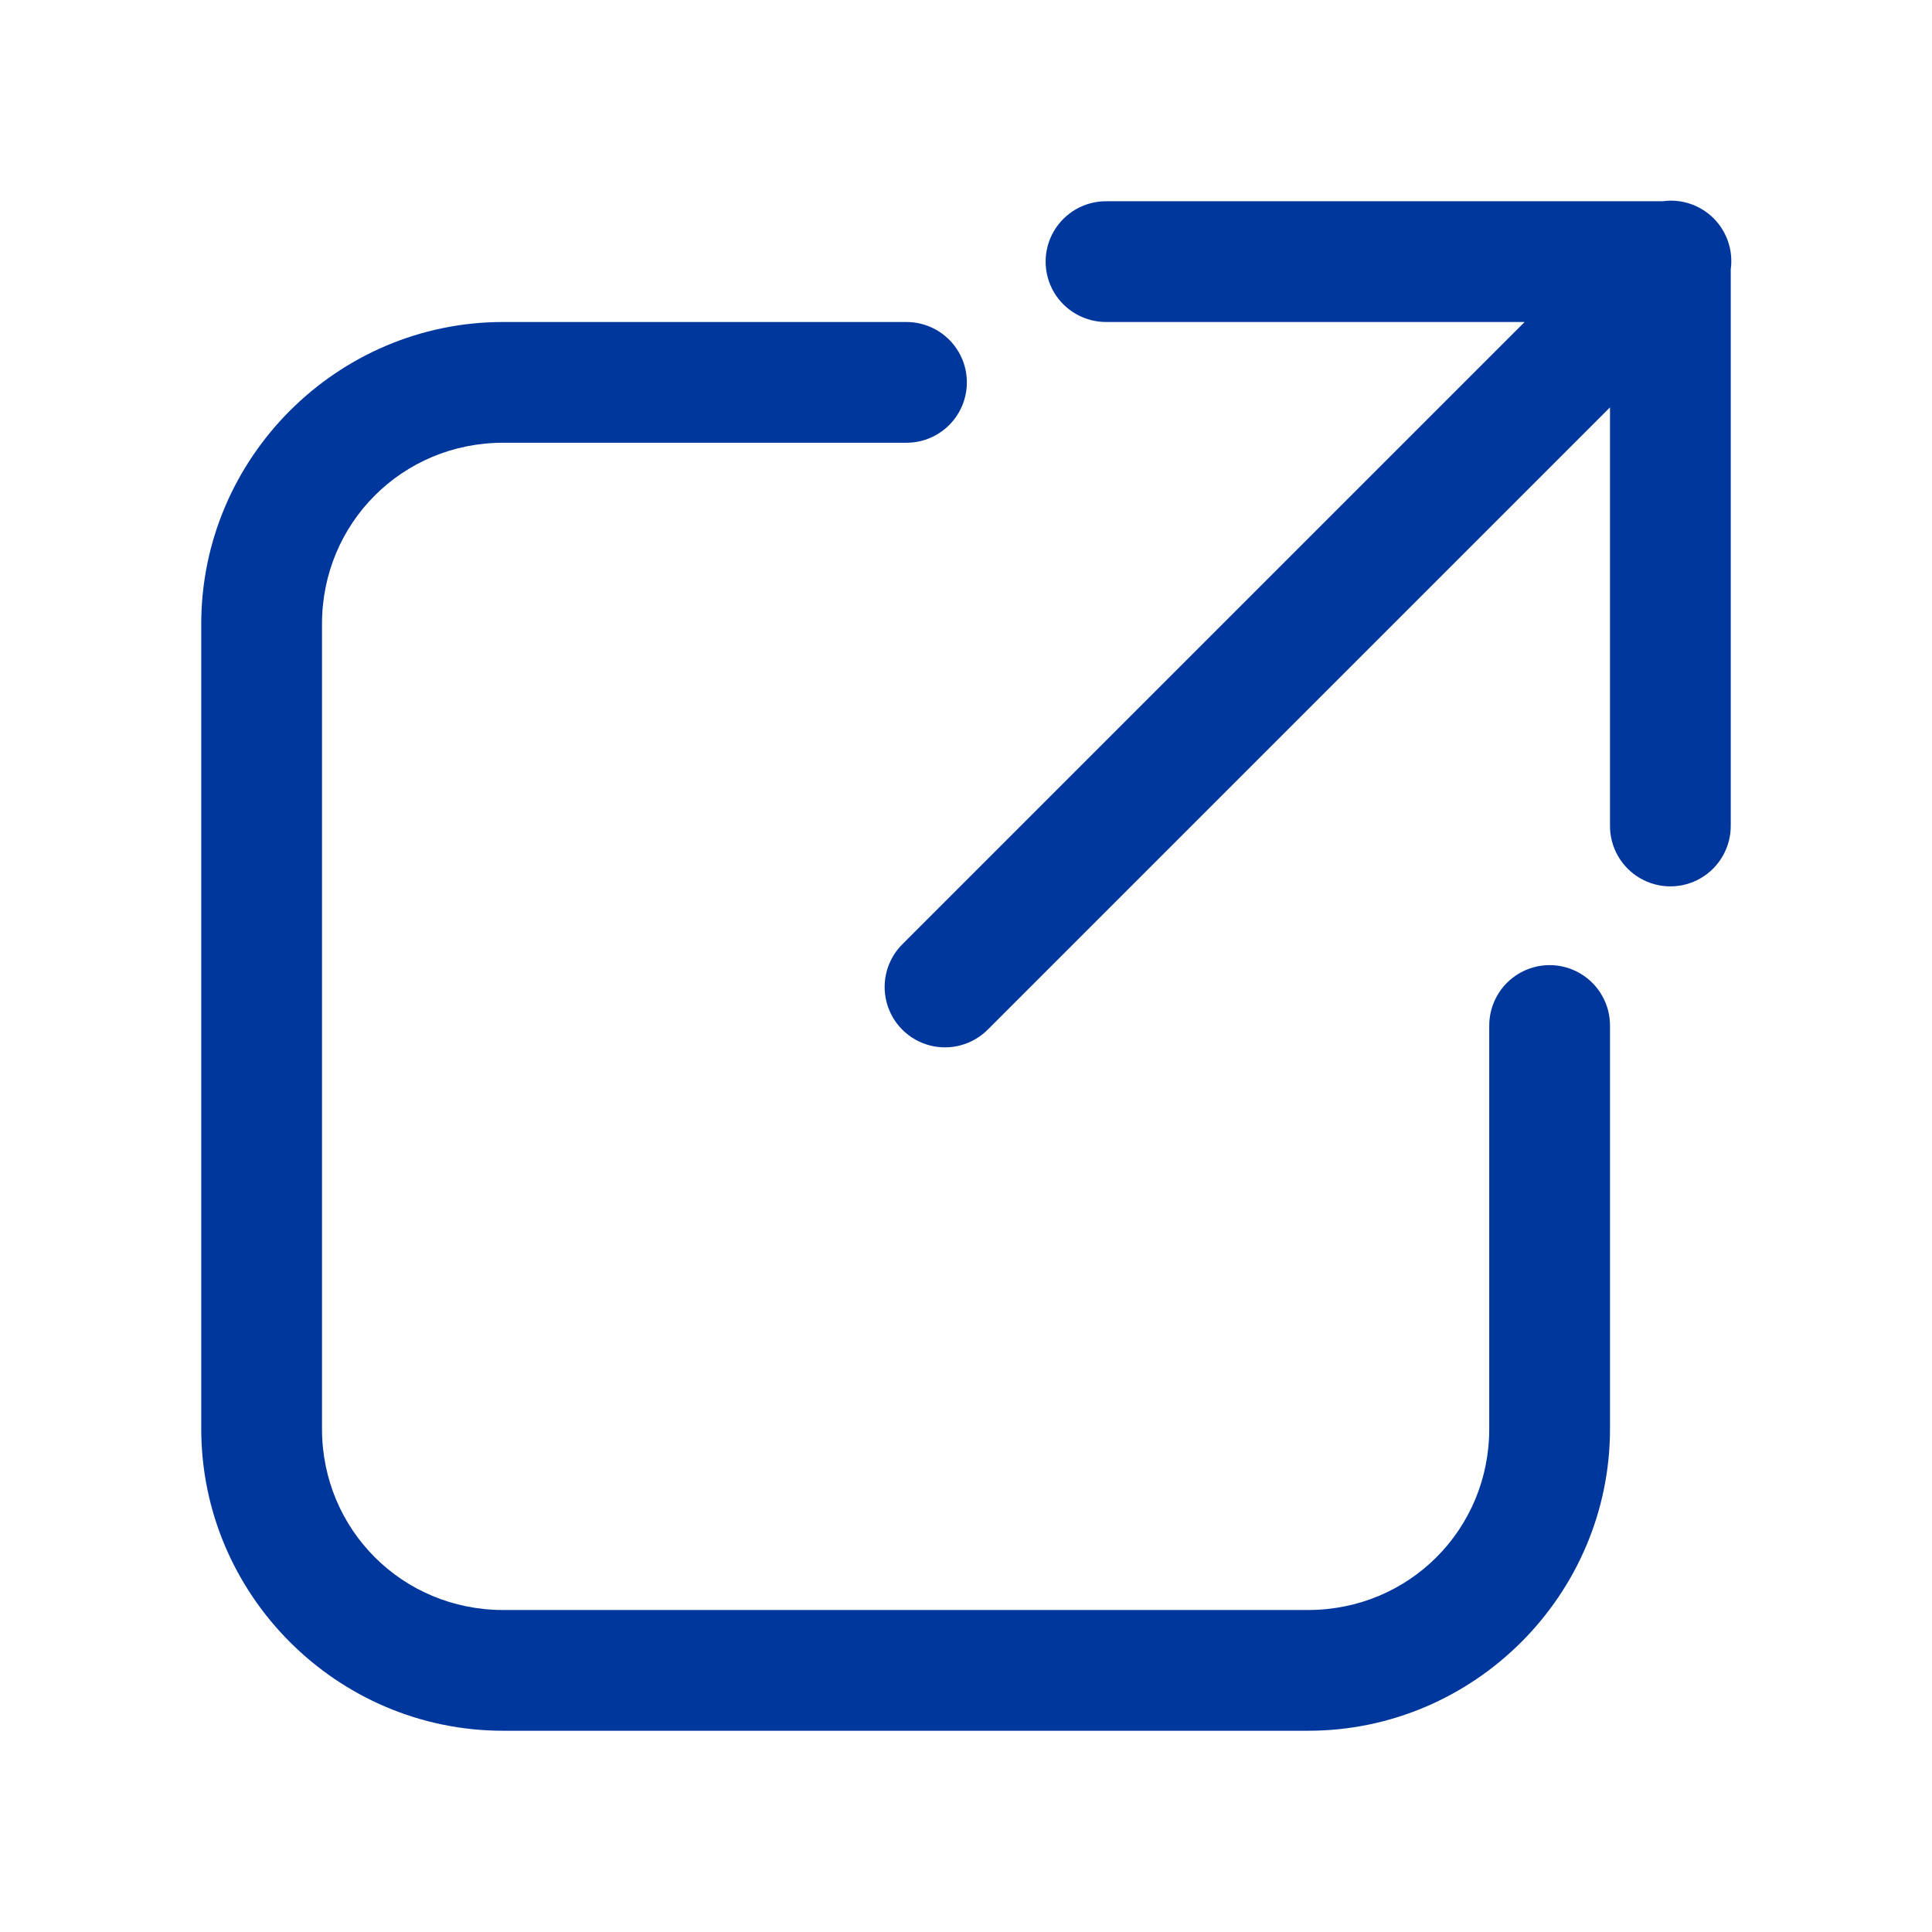
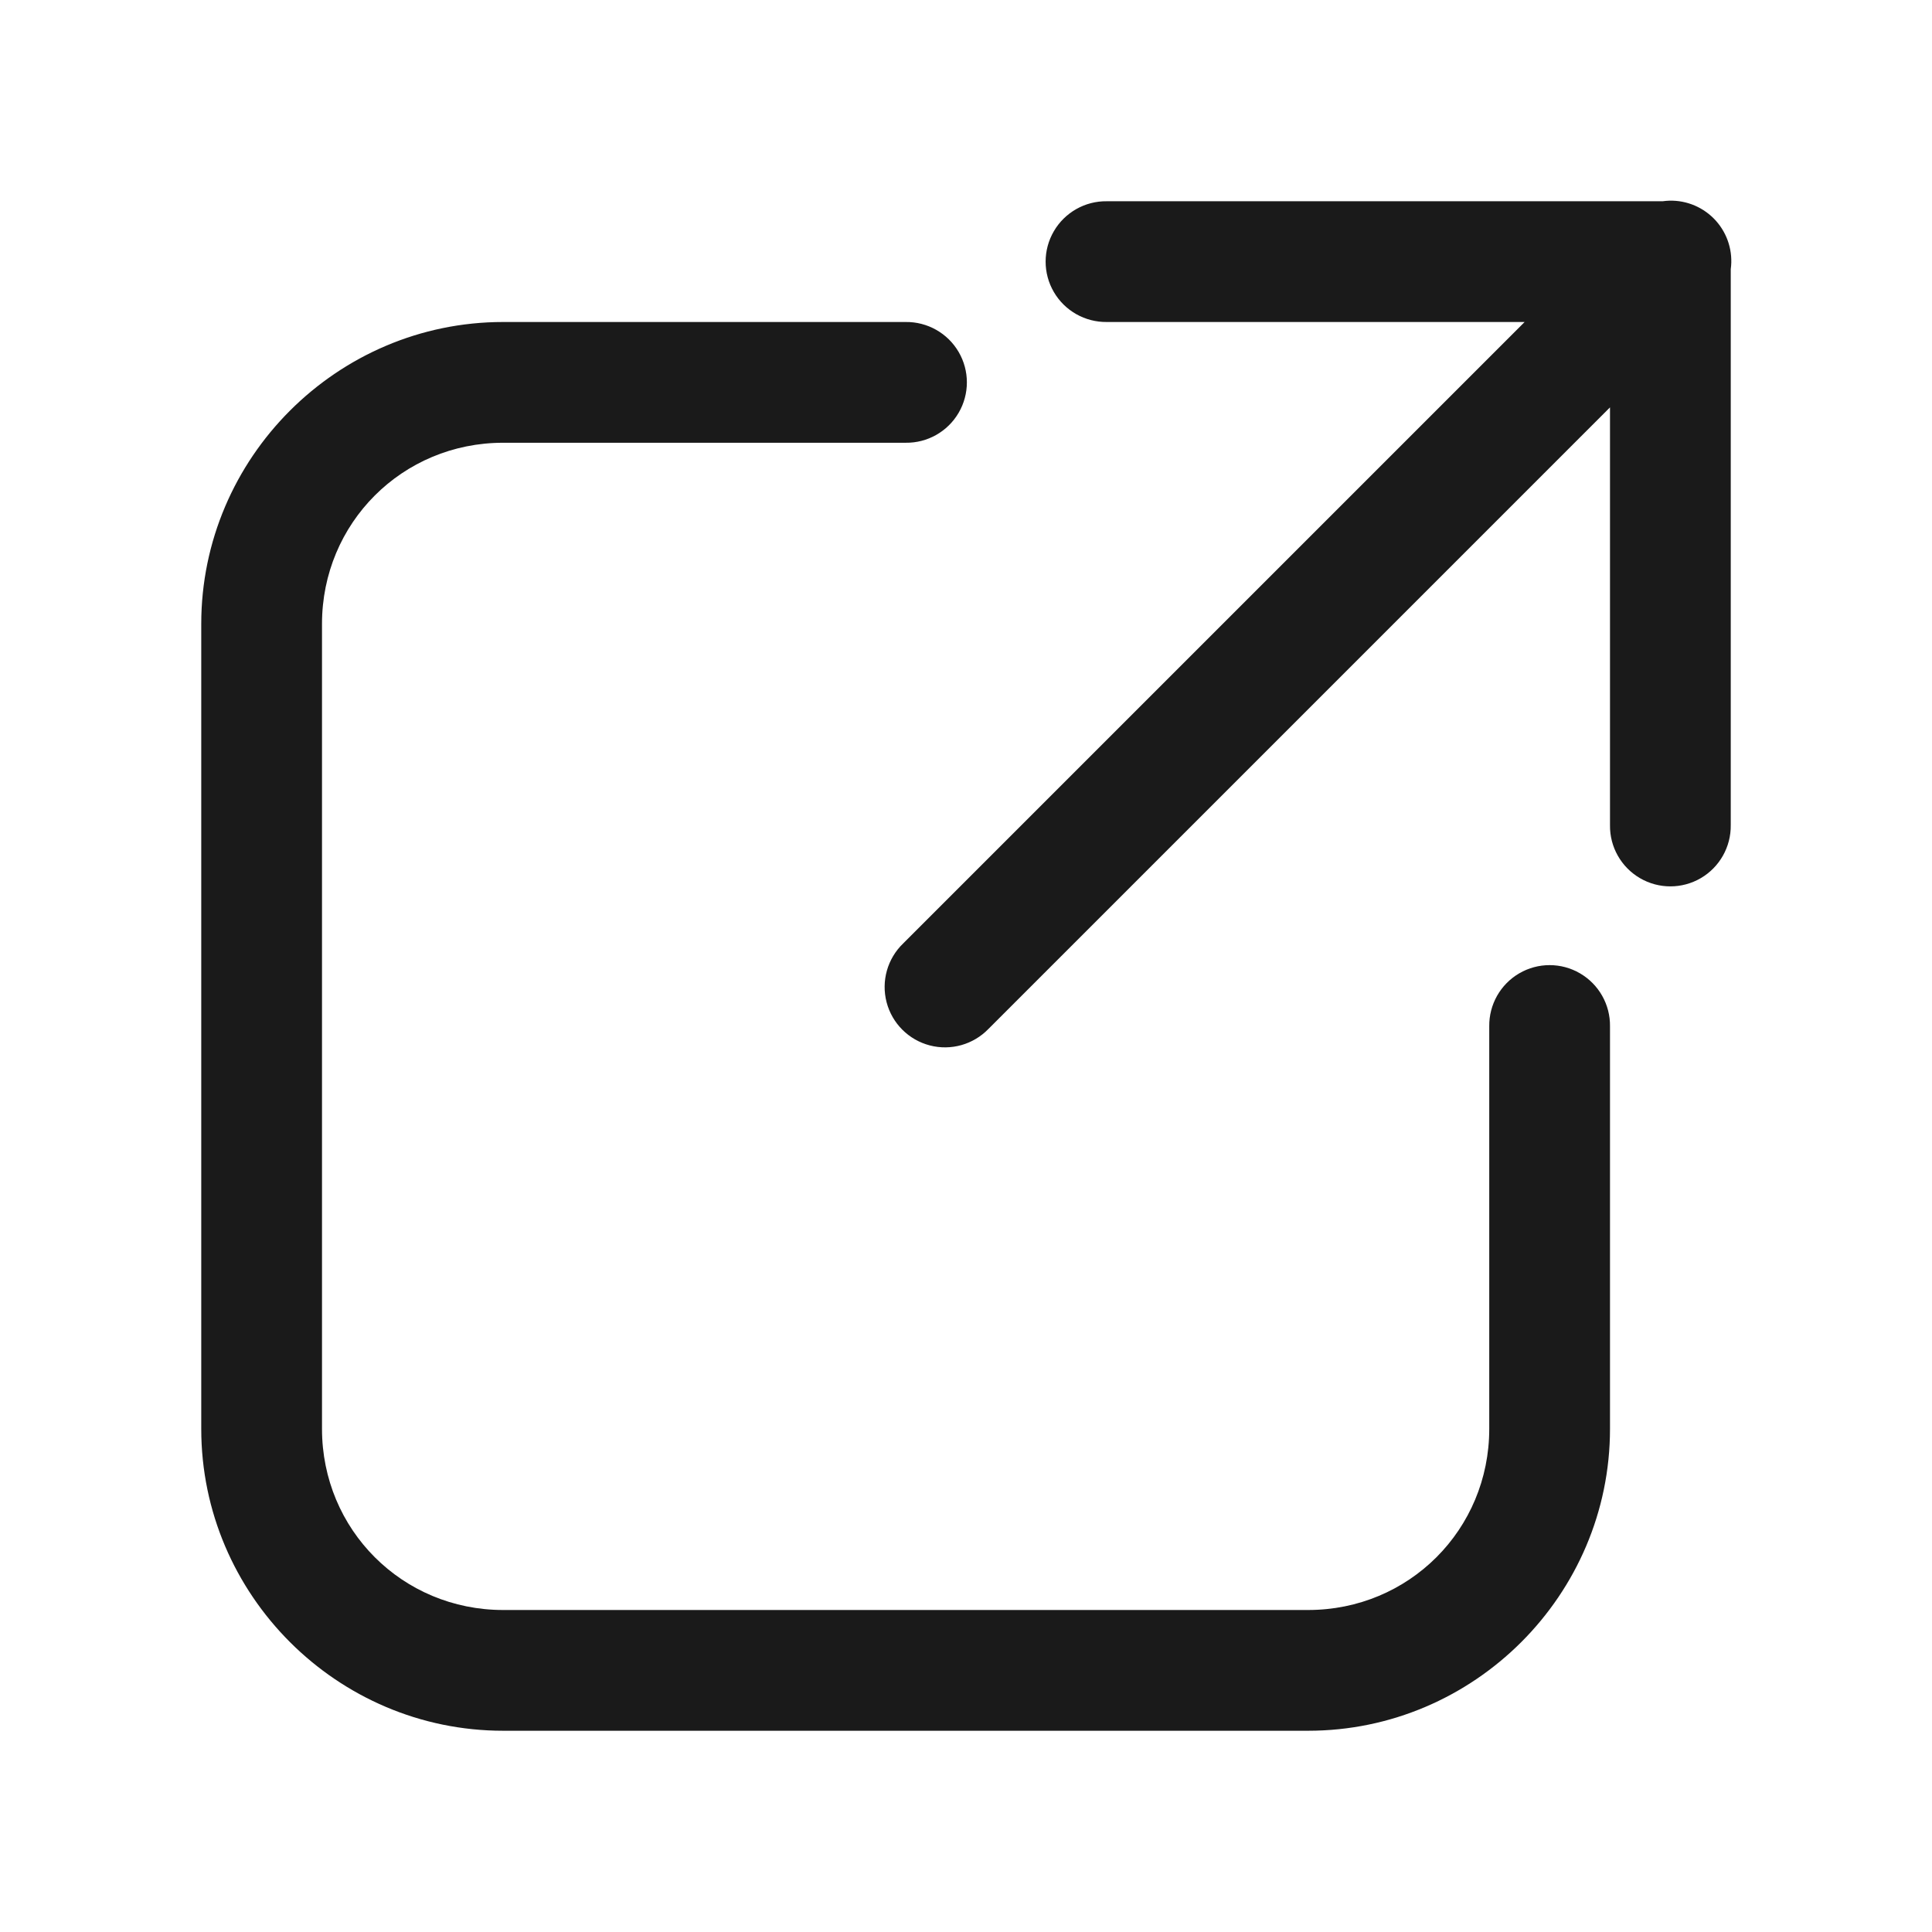
<svg xmlns="http://www.w3.org/2000/svg" viewBox="0,0,256,256" width="96px" height="96px" fill-rule="nonzero">
-   <g fill="#00379d" fill-rule="nonzero" stroke="none" stroke-width="1" stroke-linecap="butt" stroke-linejoin="miter" stroke-miterlimit="10" stroke-dasharray="" stroke-dashoffset="0" font-family="none" font-weight="none" font-size="none" text-anchor="none" style="mix-blend-mode: normal">
+   <g fill="rgb(26, 26, 26)" fill-rule="nonzero" stroke="none" stroke-width="1" stroke-linecap="butt" stroke-linejoin="miter" stroke-miterlimit="10" stroke-dasharray="" stroke-dashoffset="0" font-family="none" font-weight="none" font-size="none" text-anchor="none" style="mix-blend-mode: normal">
    <g transform="scale(5.33333,5.33333)">
      <path d="M41.471,4.986c-0.054,0.002 -0.108,0.006 -0.162,0.014h-13.809c-0.541,-0.008 -1.044,0.277 -1.317,0.744c-0.273,0.467 -0.273,1.045 0,1.512c0.273,0.467 0.776,0.751 1.317,0.744h10.379l-15.439,15.439c-0.392,0.376 -0.55,0.935 -0.413,1.461c0.137,0.526 0.548,0.936 1.073,1.073c0.526,0.137 1.084,-0.021 1.461,-0.413l15.439,-15.439v10.379c-0.008,0.541 0.277,1.044 0.744,1.317c0.467,0.273 1.045,0.273 1.512,0c0.467,-0.273 0.751,-0.776 0.744,-1.317v-13.811c0.06,-0.437 -0.076,-0.878 -0.37,-1.206c-0.295,-0.328 -0.719,-0.51 -1.159,-0.497zM12.5,8c-4.125,0 -7.5,3.376 -7.5,7.5v20c0,4.125 3.376,7.5 7.5,7.5h20c4.125,0 7.5,-3.376 7.5,-7.5v-10c0.008,-0.541 -0.277,-1.044 -0.744,-1.317c-0.467,-0.273 -1.045,-0.273 -1.512,0c-0.467,0.273 -0.751,0.776 -0.744,1.317v10c0,2.503 -1.996,4.5 -4.5,4.5h-20c-2.503,0 -4.5,-1.996 -4.5,-4.5v-20c0,-2.503 1.996,-4.5 4.5,-4.5h10c0.541,0.008 1.044,-0.277 1.317,-0.744c0.273,-0.467 0.273,-1.045 0,-1.512c-0.273,-0.467 -0.776,-0.751 -1.317,-0.744z" />
    </g>
  </g>
</svg>
